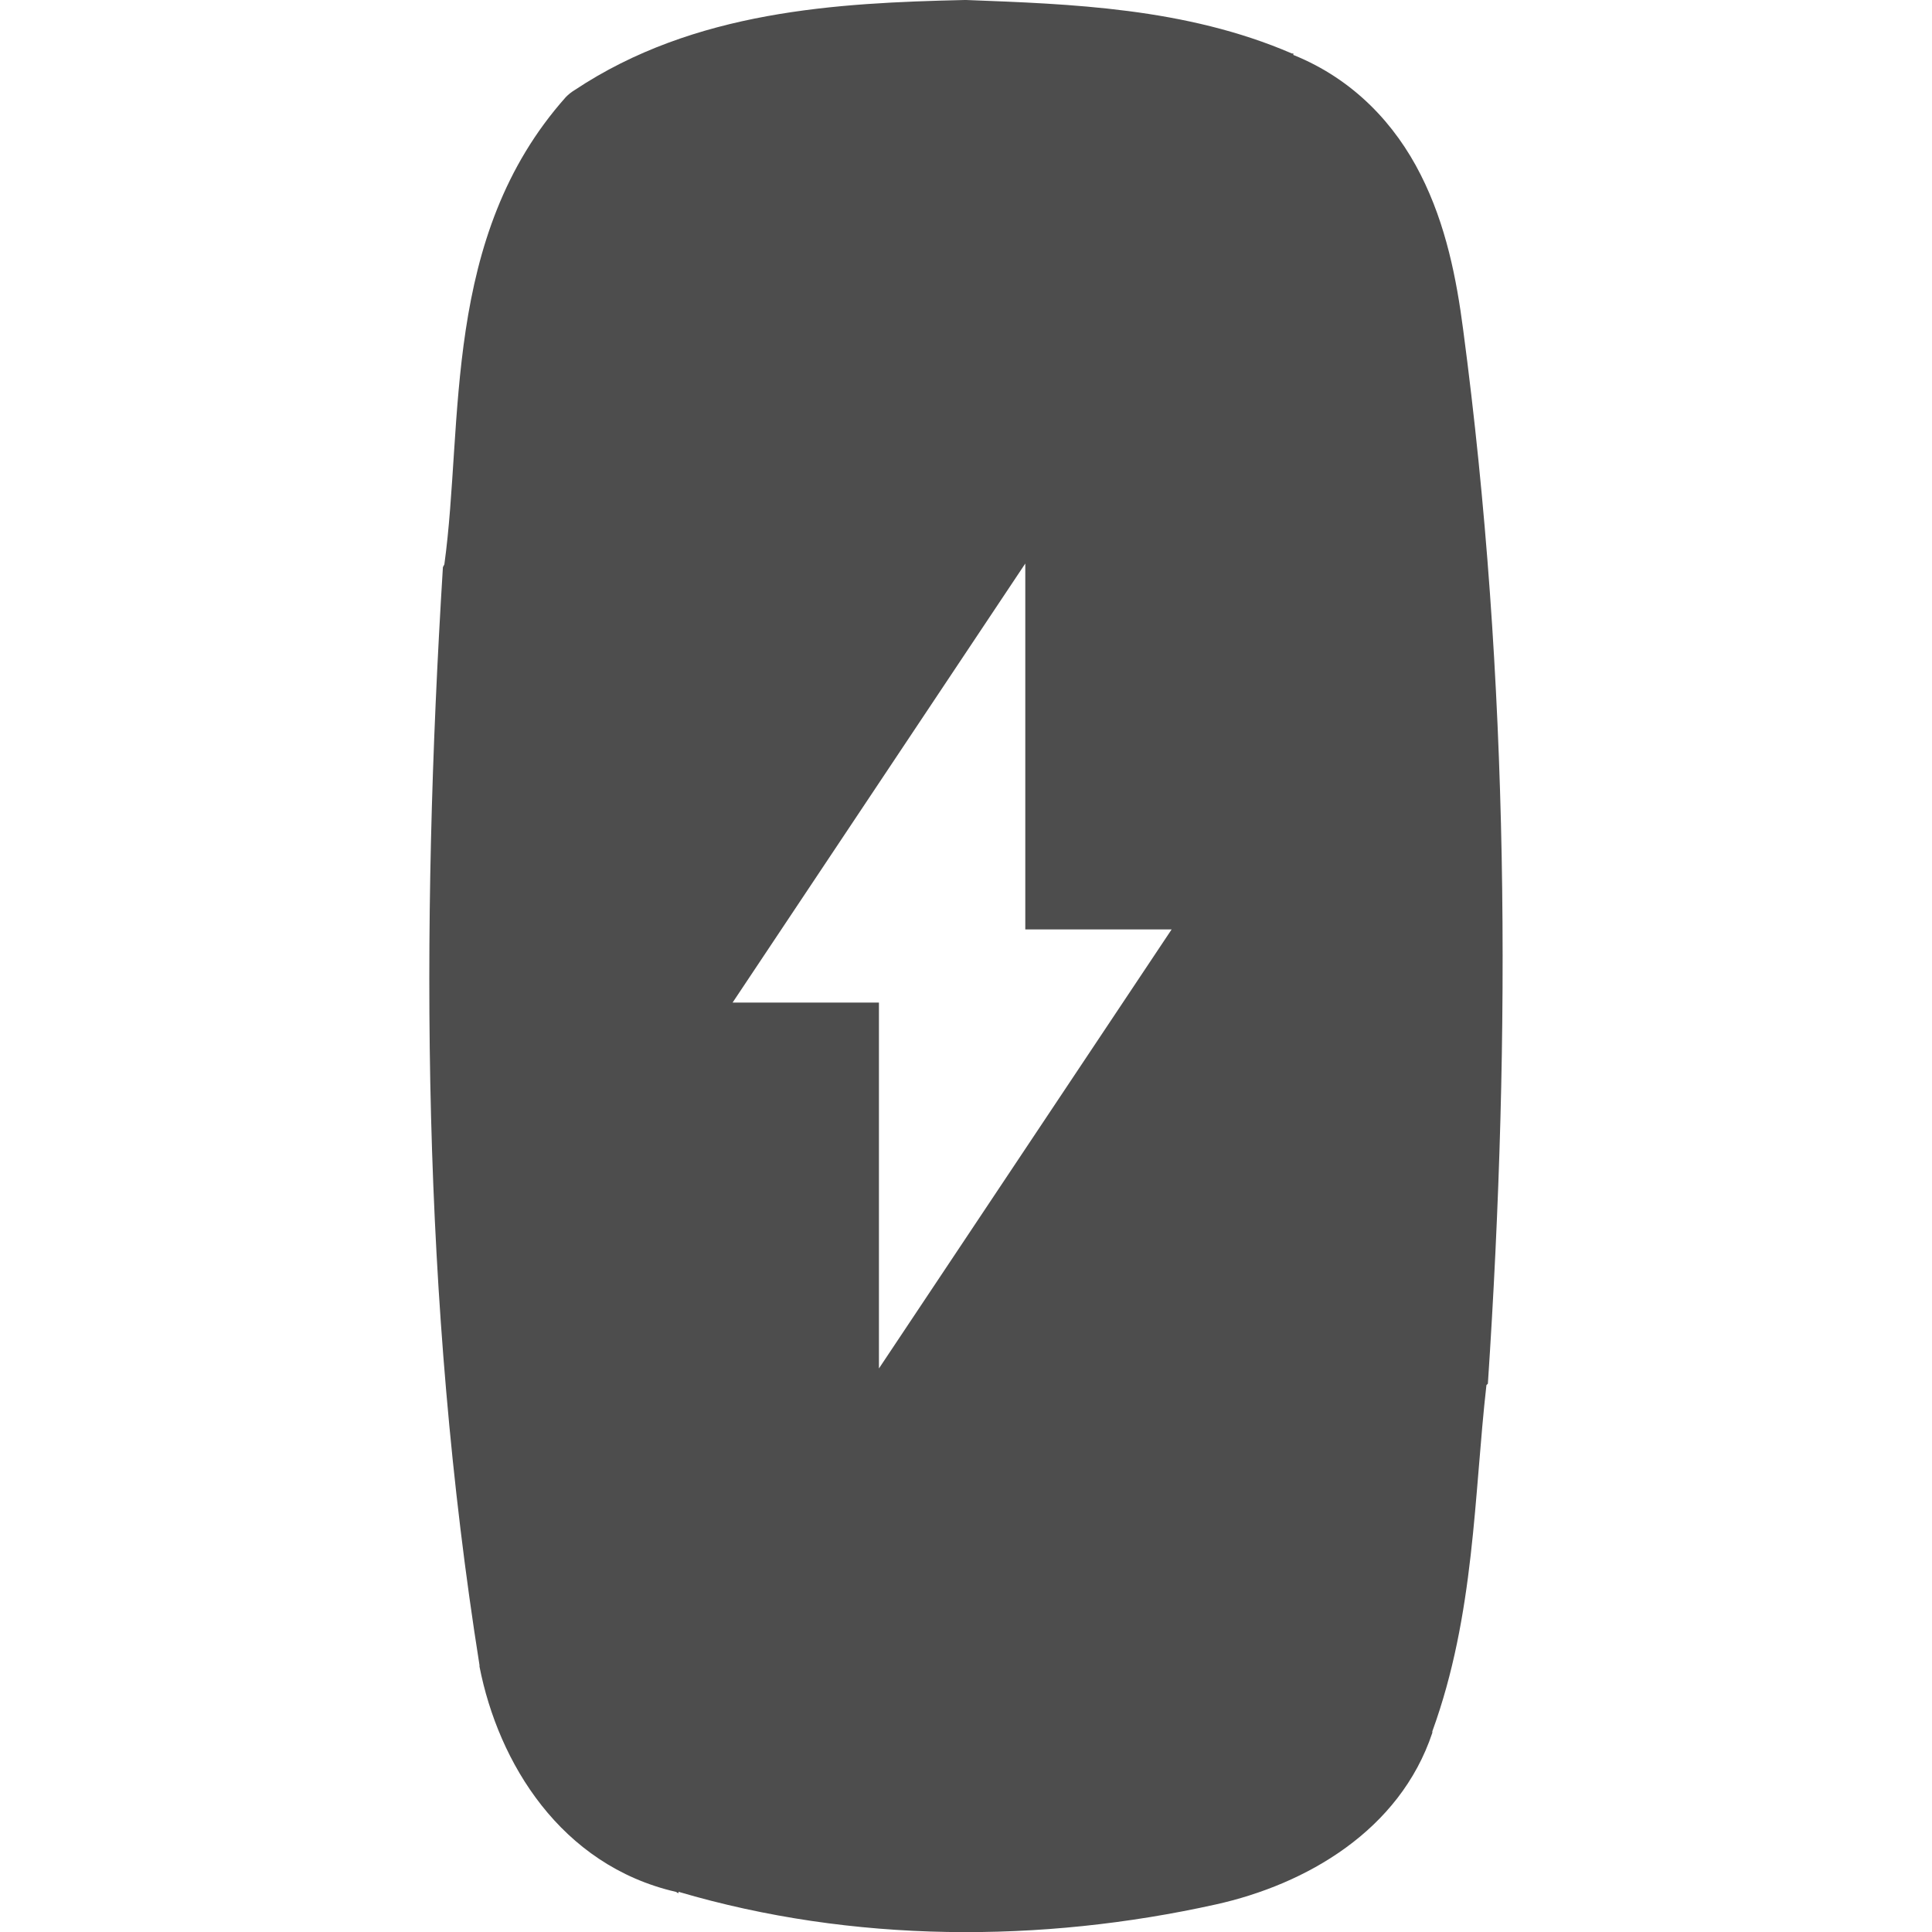
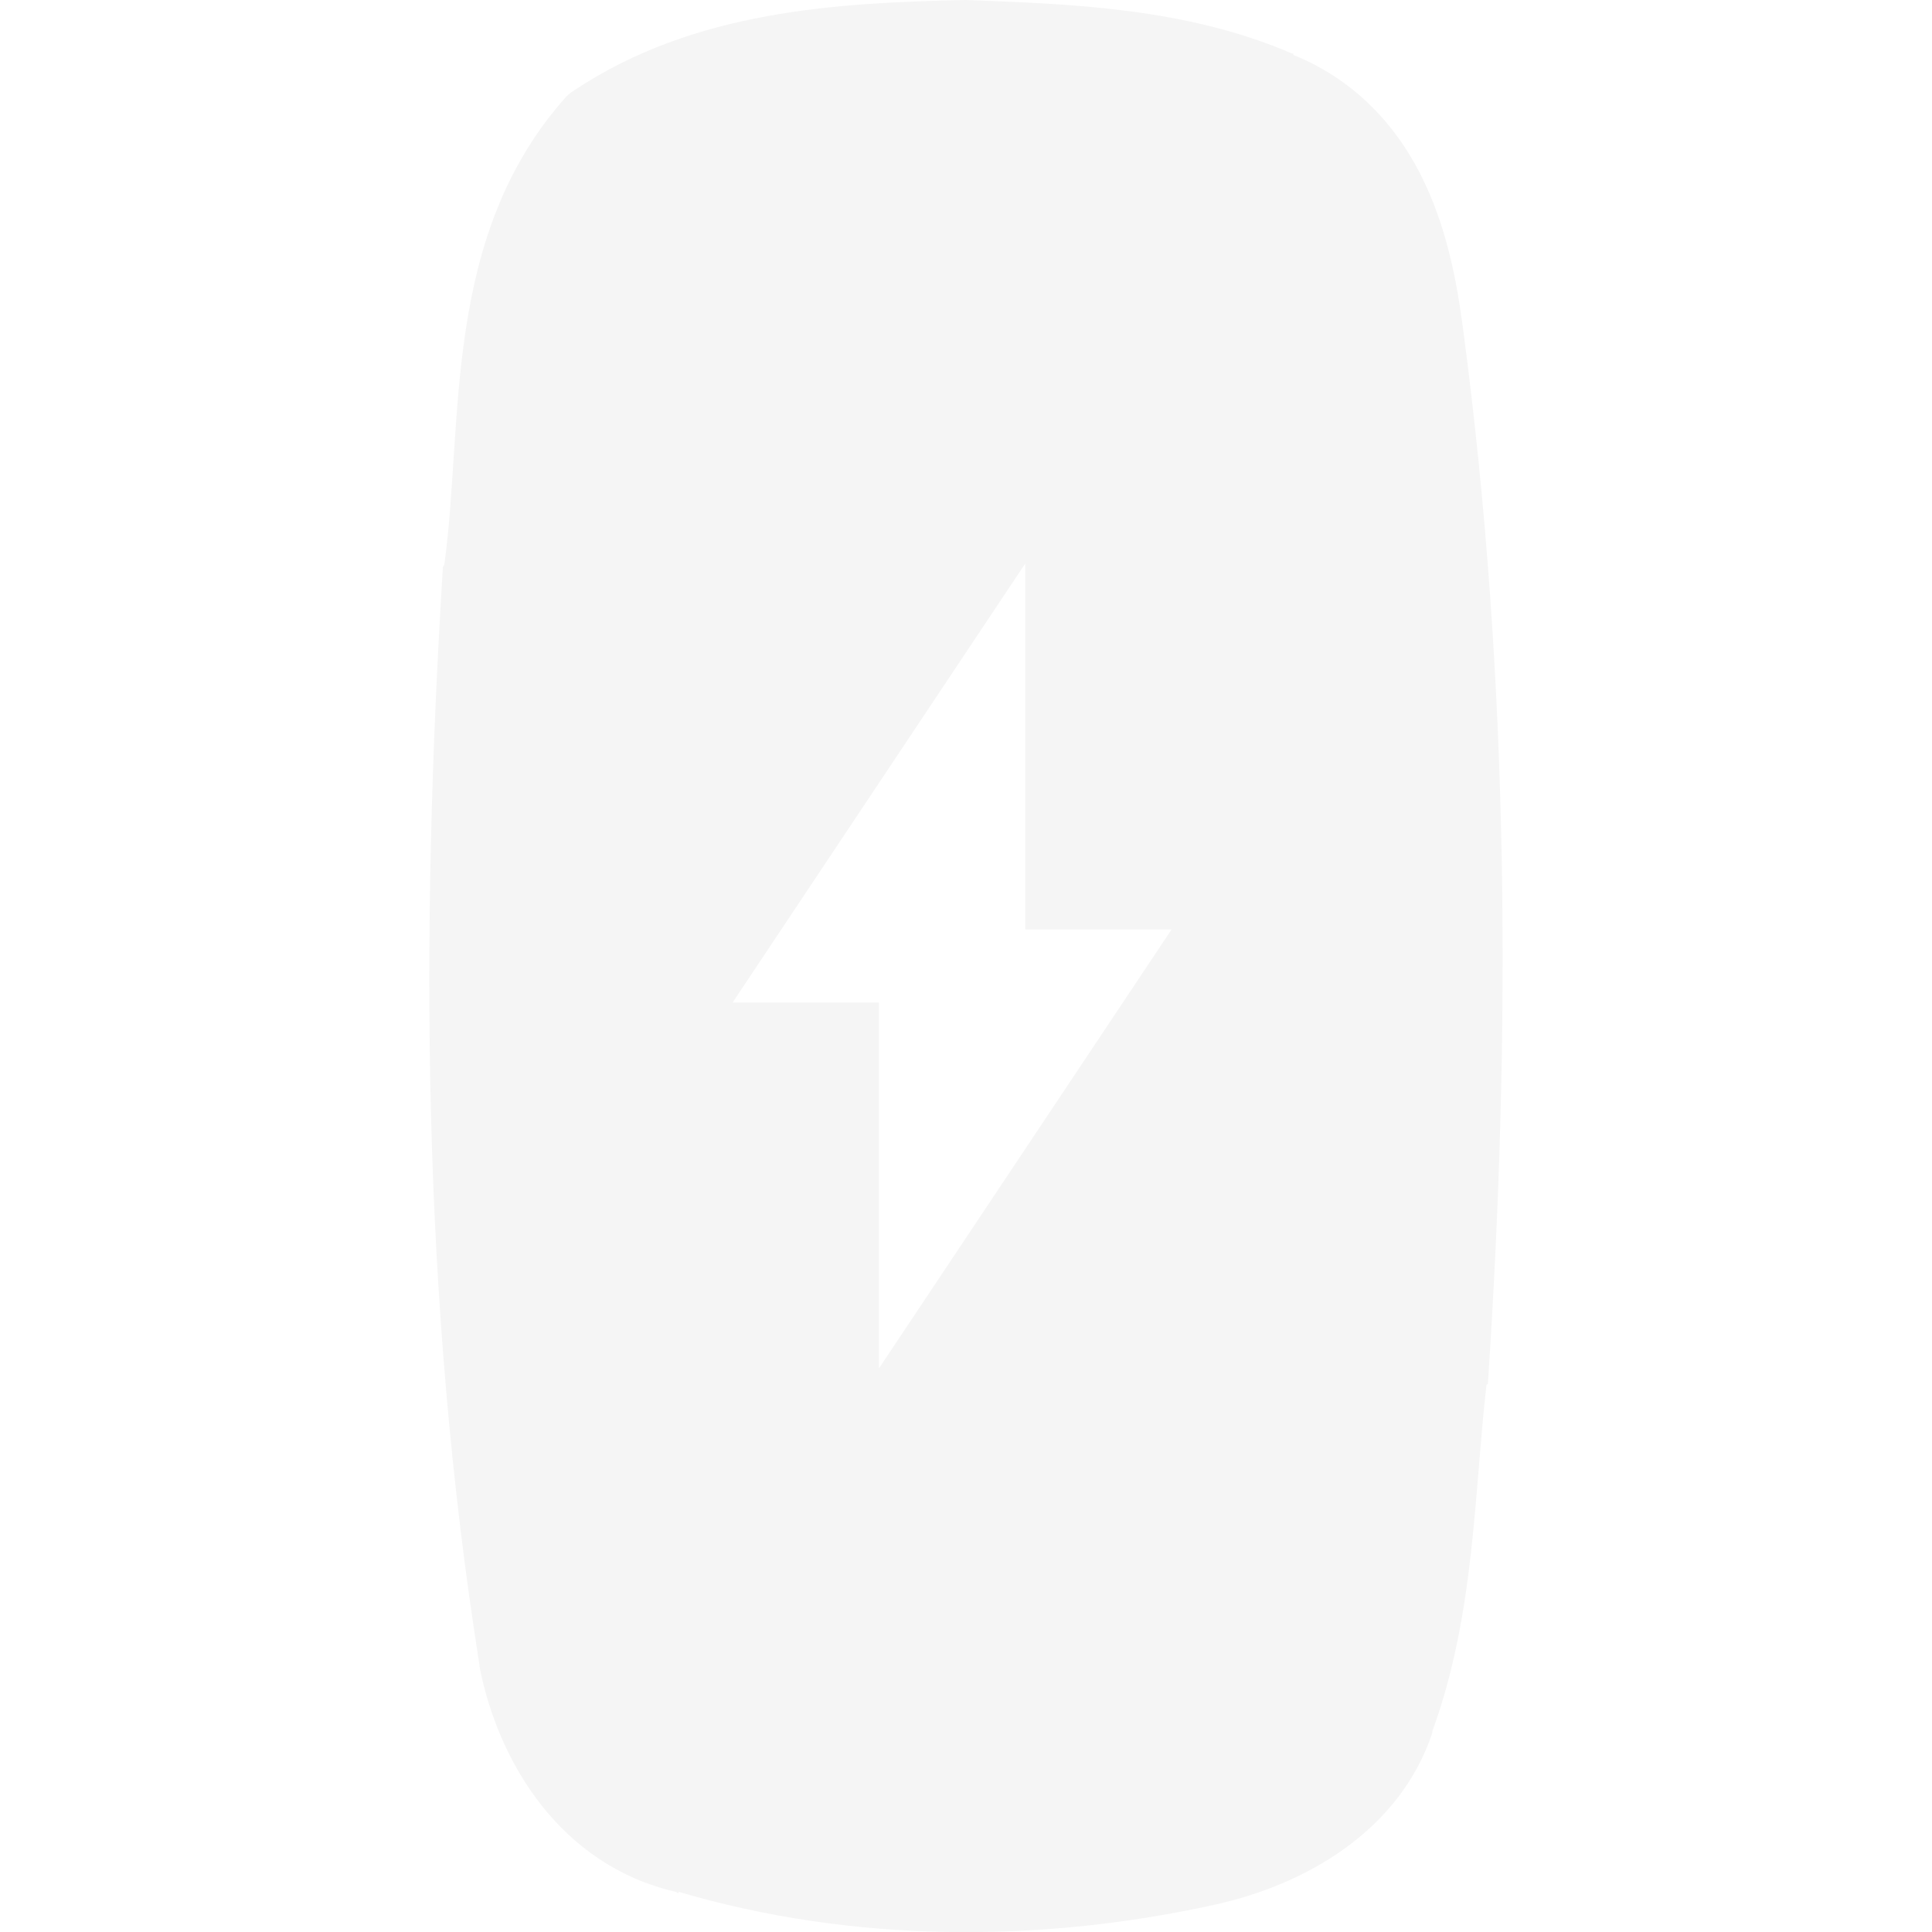
<svg xmlns="http://www.w3.org/2000/svg" xmlns:xlink="http://www.w3.org/1999/xlink" version="1.0" width="16" height="16" id="svg3205">
  <defs id="defs3207">
    <linearGradient x1="14" y1="3" x2="14" y2="21" id="linearGradient2398" xlink:href="#linearGradient3587-6-5-3" gradientUnits="userSpaceOnUse" gradientTransform="translate(-1.000123,-5)" />
    <linearGradient id="linearGradient3587-6-5-3">
-       <stop id="stop3589-9-2-0" style="stop-color:#000000;stop-opacity:1" offset="0" />
+       <stop id="stop3589-9-2-0" style="stop-color:#f5f5f5;stop-opacity:1" offset="0" />
      <stop id="stop3591-7-4-7" style="stop-color:#363636;stop-opacity:1" offset="1" />
    </linearGradient>
    <linearGradient x1="66.097" y1="9.364" x2="66.097" y2="27.364" id="linearGradient2395" xlink:href="#linearGradient3587-6-5-3" gradientUnits="userSpaceOnUse" gradientTransform="translate(-52.0968,-11.36383)" />
    <linearGradient x1="4.955" y1="2.684" x2="4.955" y2="13.496" id="linearGradient7390" xlink:href="#linearGradient3587-6-5-3" gradientUnits="userSpaceOnUse" />
    <linearGradient x1="7.911" y1="4.576" x2="7.911" y2="11.649" id="linearGradient7392" xlink:href="#linearGradient3587-6-5-3" gradientUnits="userSpaceOnUse" />
    <linearGradient x1="10.187" y1="2.774" x2="10.187" y2="13.317" id="linearGradient7394" xlink:href="#linearGradient3587-6-5-3" gradientUnits="userSpaceOnUse" />
    <linearGradient x1="13.917" y1="0.882" x2="13.917" y2="15.183" id="linearGradient7396" xlink:href="#linearGradient3587-6-5-3" gradientUnits="userSpaceOnUse" />
    <linearGradient id="linearGradient5263">
      <stop id="stop5265" style="stop-color:#a0d5ff;stop-opacity:1" offset="0" />
      <stop id="stop5267" style="stop-color:#a0d5ff;stop-opacity:1" offset="1" />
    </linearGradient>
  </defs>
-   <path d="m 8.491,4.667 -2.424,3.636 1.212,0 0,3.03 2.424,-3.636 -1.212,0 z M 7.983,1.5503968e-4 C 6.934,0.024 5.751,0.086 4.759,0.746 a 0.372,0.358 0 0 0 -0.073,0.058 C 3.655,1.962 3.842,3.497 3.68,4.674 a 0.372,0.358 0 0 0 -0.012,0.023 C 3.481,7.715 3.492,10.775 3.971,13.79 a 0.372,0.358 0 0 0 0,0.012 c 0.156,0.798 0.673,1.645 1.624,1.865 0.009,0.002 0.015,0.01 0.024,0.012 l 0,-0.012 c 1.444,0.426 3.003,0.426 4.449,0.105 0.749,-0.166 1.524,-0.612 1.794,-1.422 0.001,-0.003 -0.001,-0.008 0,-0.012 0.352,-0.967 0.345,-1.963 0.448,-2.867 a 0.372,0.358 0 0 0 0.012,-0.012 C 12.515,8.557 12.502,5.628 12.117,2.728 12.063,2.316 11.977,1.864 11.765,1.446 11.556,1.032 11.214,0.658 10.711,0.455 c -0.002,-7.703e-4 0.002,-0.011 0,-0.012 -0.004,-0.001 -0.009,0.001 -0.012,0 C 9.819,0.063 8.858,0.033 8.007,1.9003968e-4 a 0.372,0.358 0 0 0 -0.024,0 z" style="color:#7b7c7e;fill:#4d4d4d;fill-opacity:1;fill-rule:evenodd;stroke:none" id="path6686-8-1-8-7" />
+   <path d="m 8.491,4.667 -2.424,3.636 1.212,0 0,3.03 2.424,-3.636 -1.212,0 z M 7.983,1.5503968e-4 C 6.934,0.024 5.751,0.086 4.759,0.746 a 0.372,0.358 0 0 0 -0.073,0.058 C 3.655,1.962 3.842,3.497 3.68,4.674 a 0.372,0.358 0 0 0 -0.012,0.023 C 3.481,7.715 3.492,10.775 3.971,13.79 a 0.372,0.358 0 0 0 0,0.012 c 0.156,0.798 0.673,1.645 1.624,1.865 0.009,0.002 0.015,0.01 0.024,0.012 l 0,-0.012 c 1.444,0.426 3.003,0.426 4.449,0.105 0.749,-0.166 1.524,-0.612 1.794,-1.422 0.001,-0.003 -0.001,-0.008 0,-0.012 0.352,-0.967 0.345,-1.963 0.448,-2.867 a 0.372,0.358 0 0 0 0.012,-0.012 C 12.515,8.557 12.502,5.628 12.117,2.728 12.063,2.316 11.977,1.864 11.765,1.446 11.556,1.032 11.214,0.658 10.711,0.455 c -0.002,-7.703e-4 0.002,-0.011 0,-0.012 -0.004,-0.001 -0.009,0.001 -0.012,0 C 9.819,0.063 8.858,0.033 8.007,1.9003968e-4 a 0.372,0.358 0 0 0 -0.024,0 z" style="color:#7b7c7e;fill:#f5f5f5;fill-opacity:1;fill-rule:evenodd;stroke:none" id="path6686-8-1-8-7" />
</svg>
